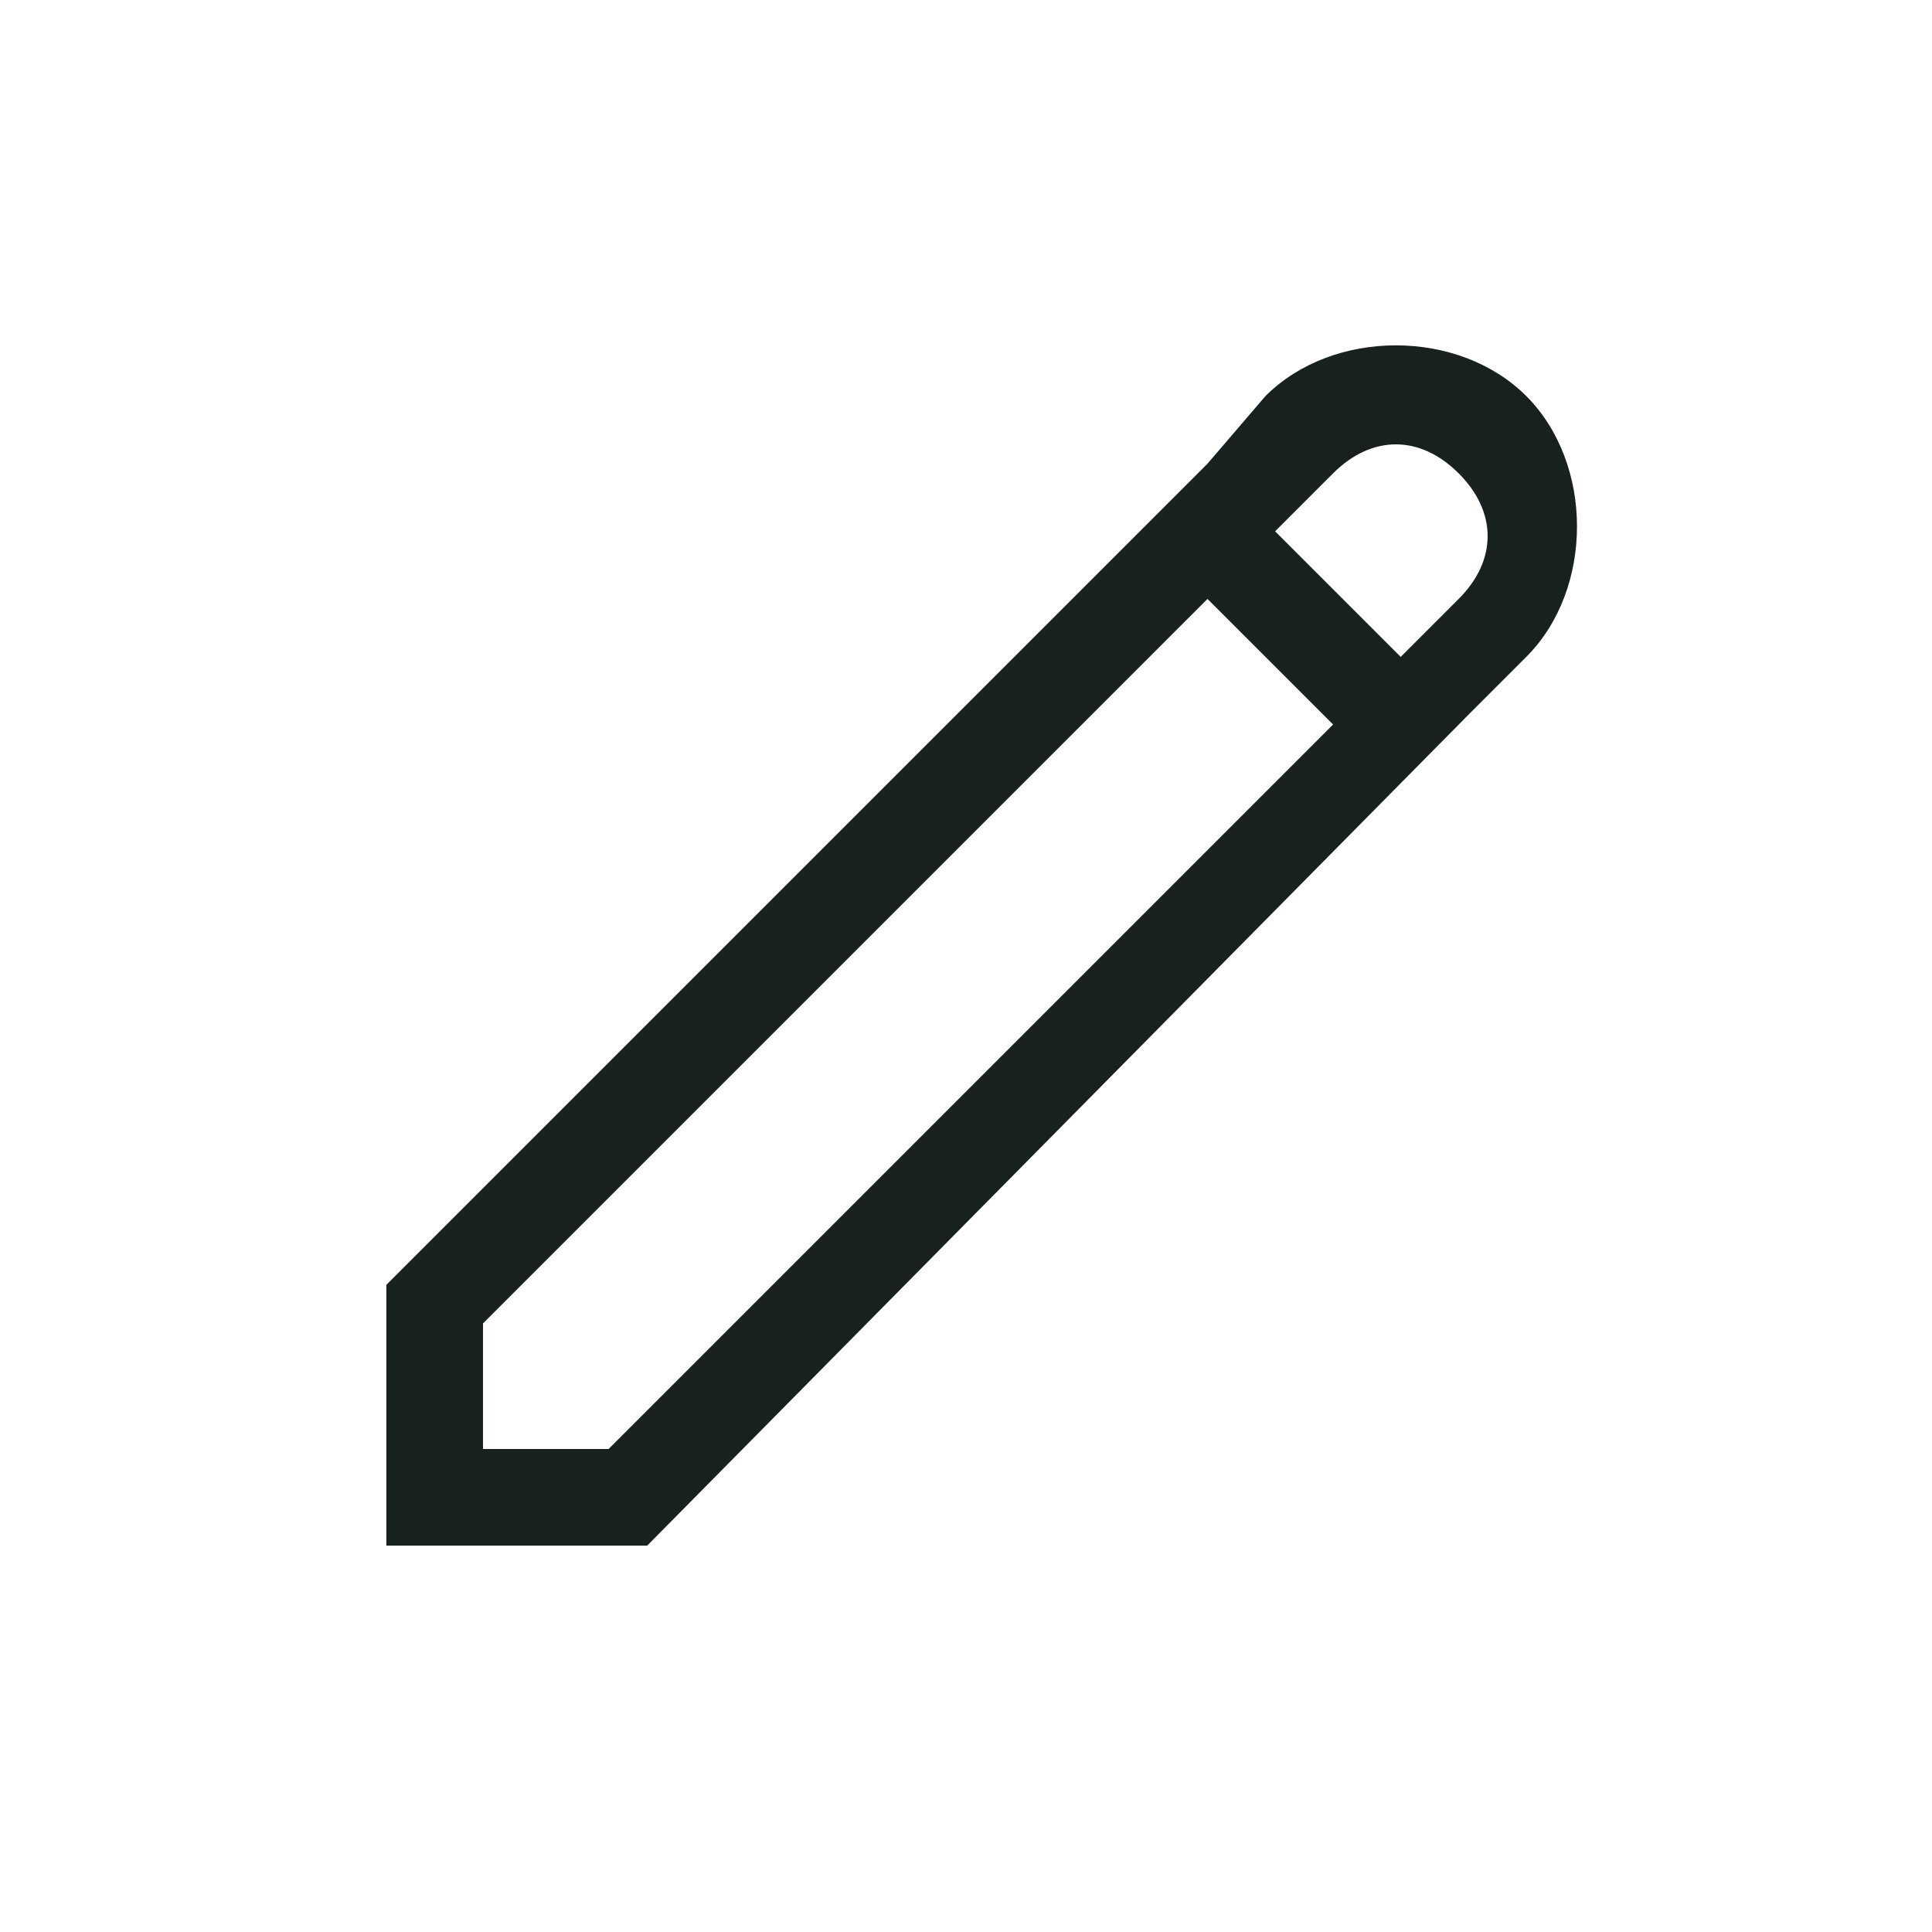
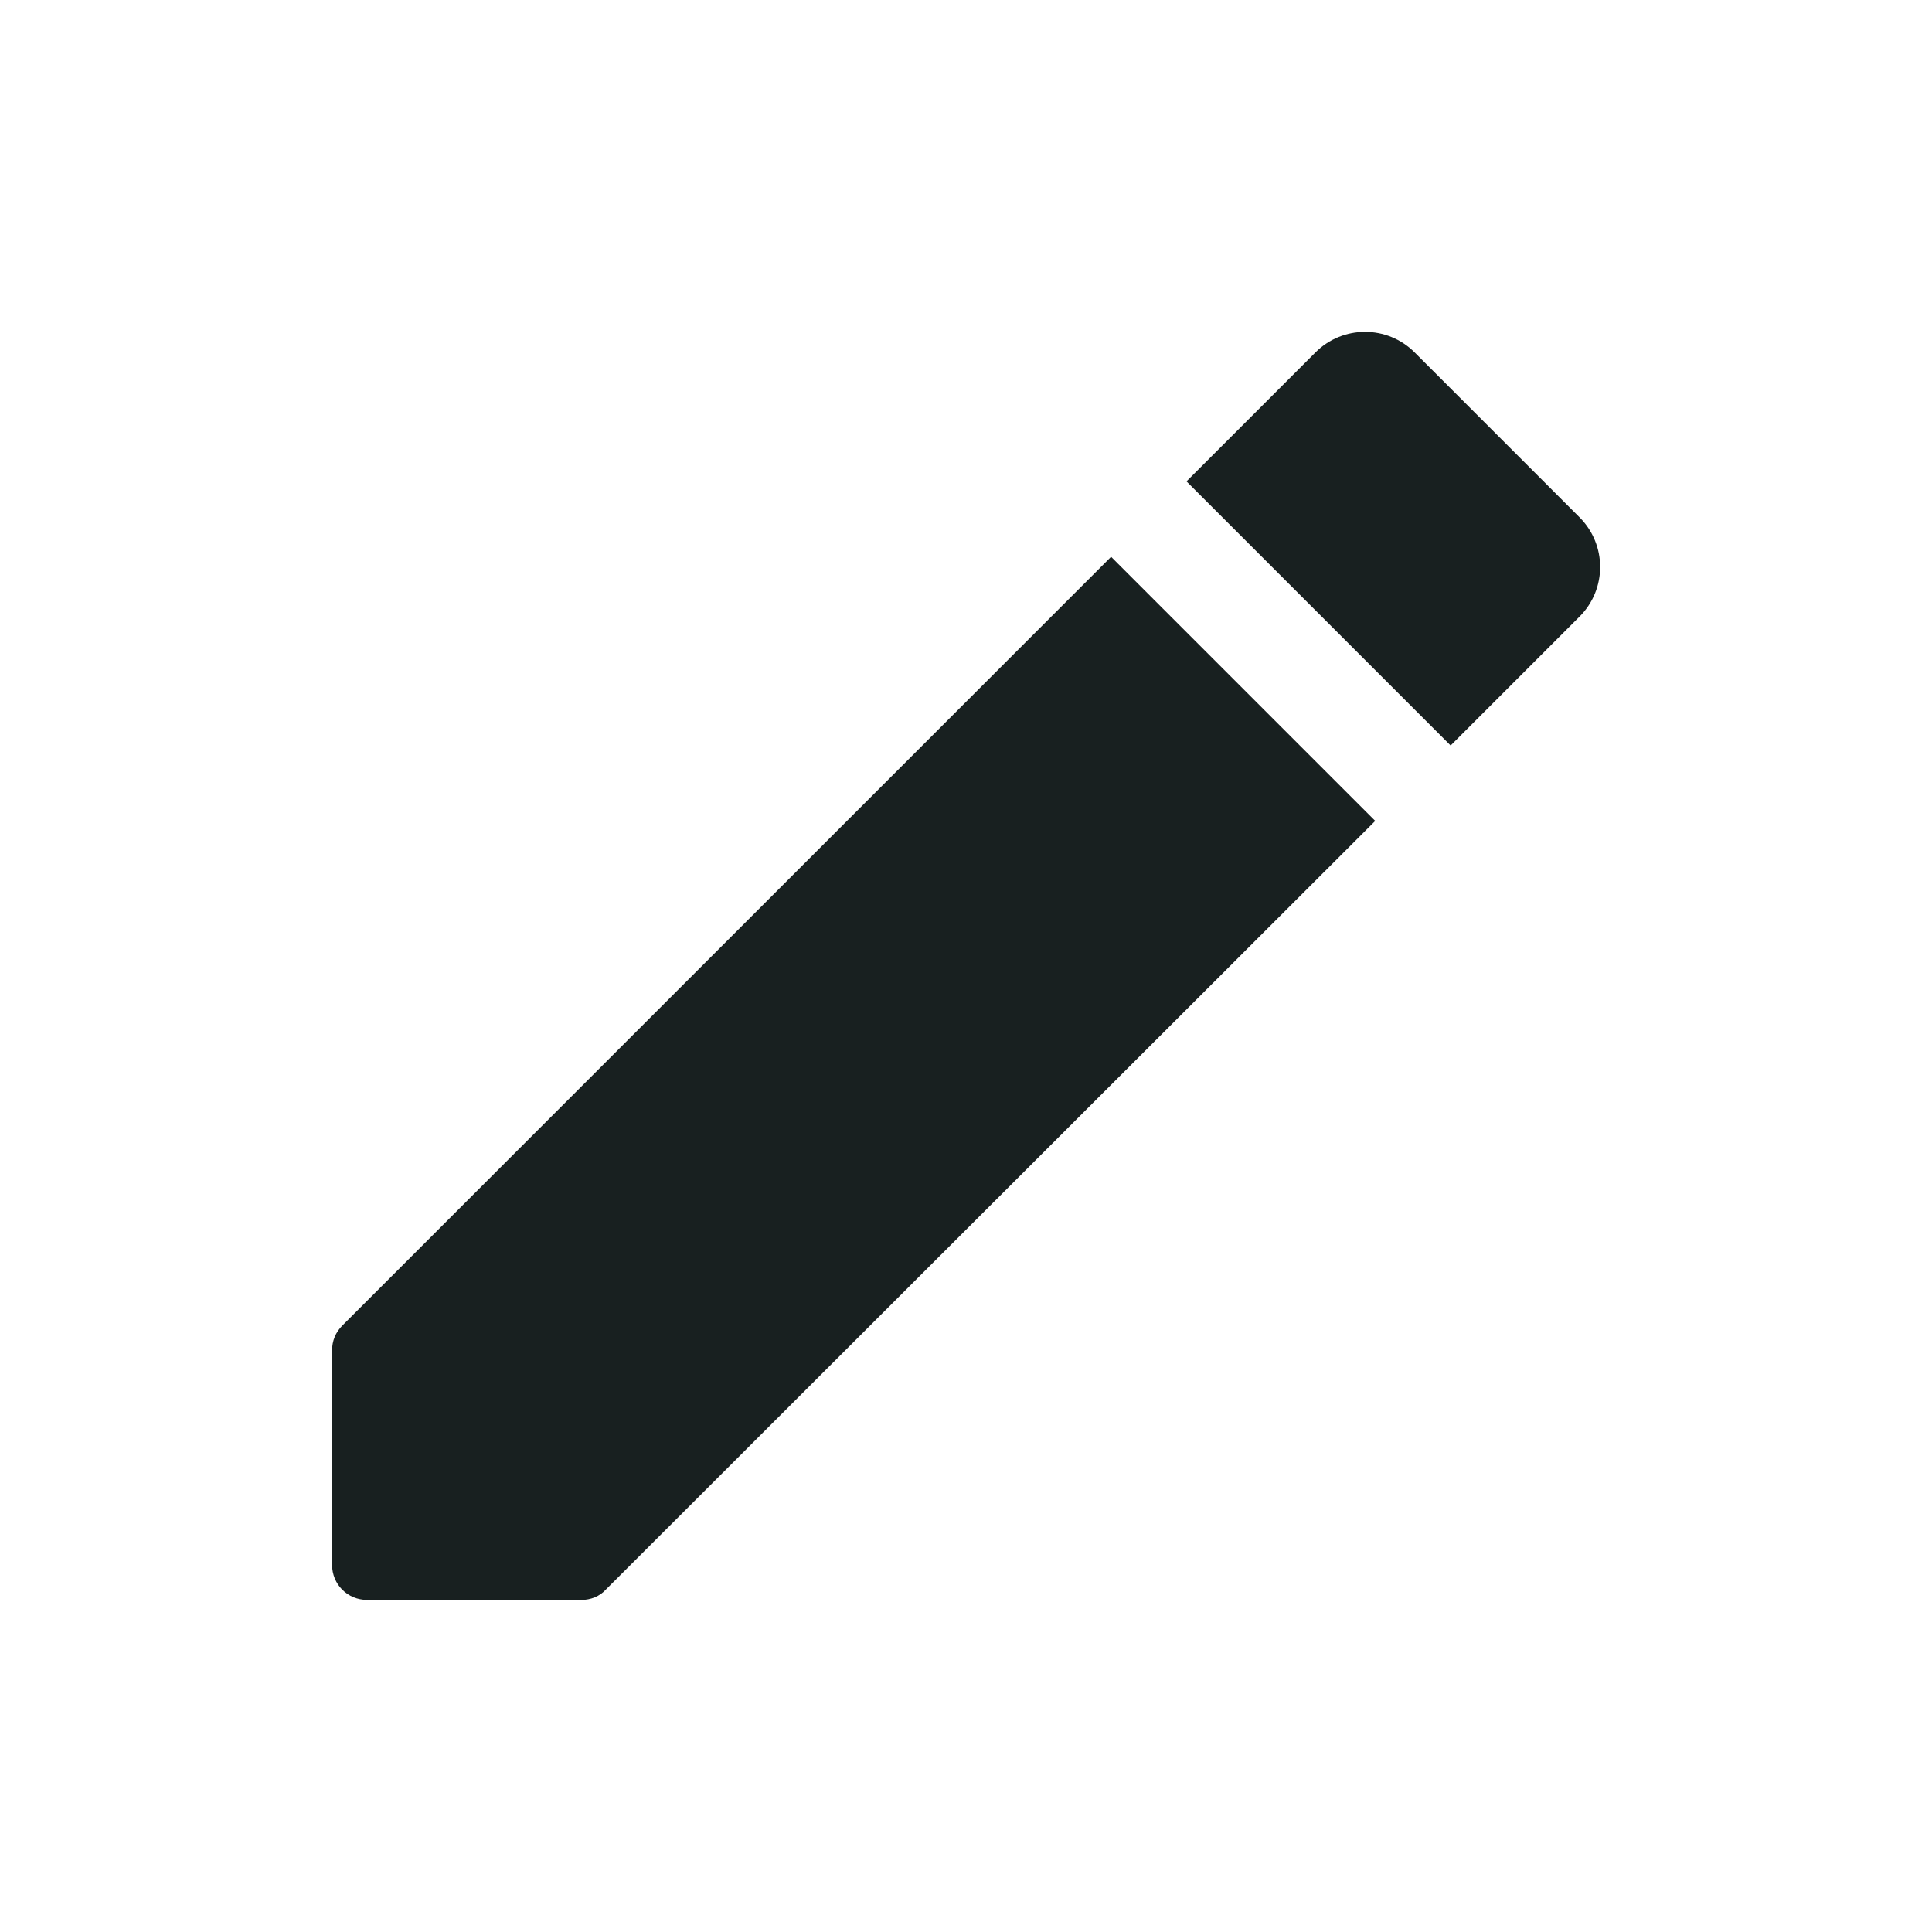
<svg xmlns="http://www.w3.org/2000/svg" width="32" height="32" viewBox="0 0 32 32" fill="none">
-   <path d="M24.16 7.84C23.52 7.2 22.72 7.2 22.08 7.84L21.12 8.8L23.2 10.88L24.16 9.92C24.8 9.28 24.8 8.48 24.16 7.84ZM20 9.92L8 21.92V24H10.08L22.08 12L20 9.92ZM20.96 6.56C22.08 5.44 24.16 5.44 25.28 6.56C26.4 7.68 26.4 9.76 25.28 10.88L24.32 11.84L10.72 25.6H6.4V21.28L20 7.68L20.96 6.56Z" fill="#182020" />
+   <path d="M5.5 22.37V25.917C5.5 26.243 5.757 26.5 6.083 26.5H9.63C9.782 26.5 9.933 26.442 10.038 26.325L22.778 13.597L18.403 9.222L5.675 21.95C5.558 22.067 5.5 22.207 5.5 22.37ZM26.162 10.213C26.617 9.758 26.617 9.023 26.162 8.568L23.432 5.838C22.977 5.383 22.242 5.383 21.787 5.838L19.652 7.973L24.027 12.348L26.162 10.213Z" fill="#182020" />
</svg>
